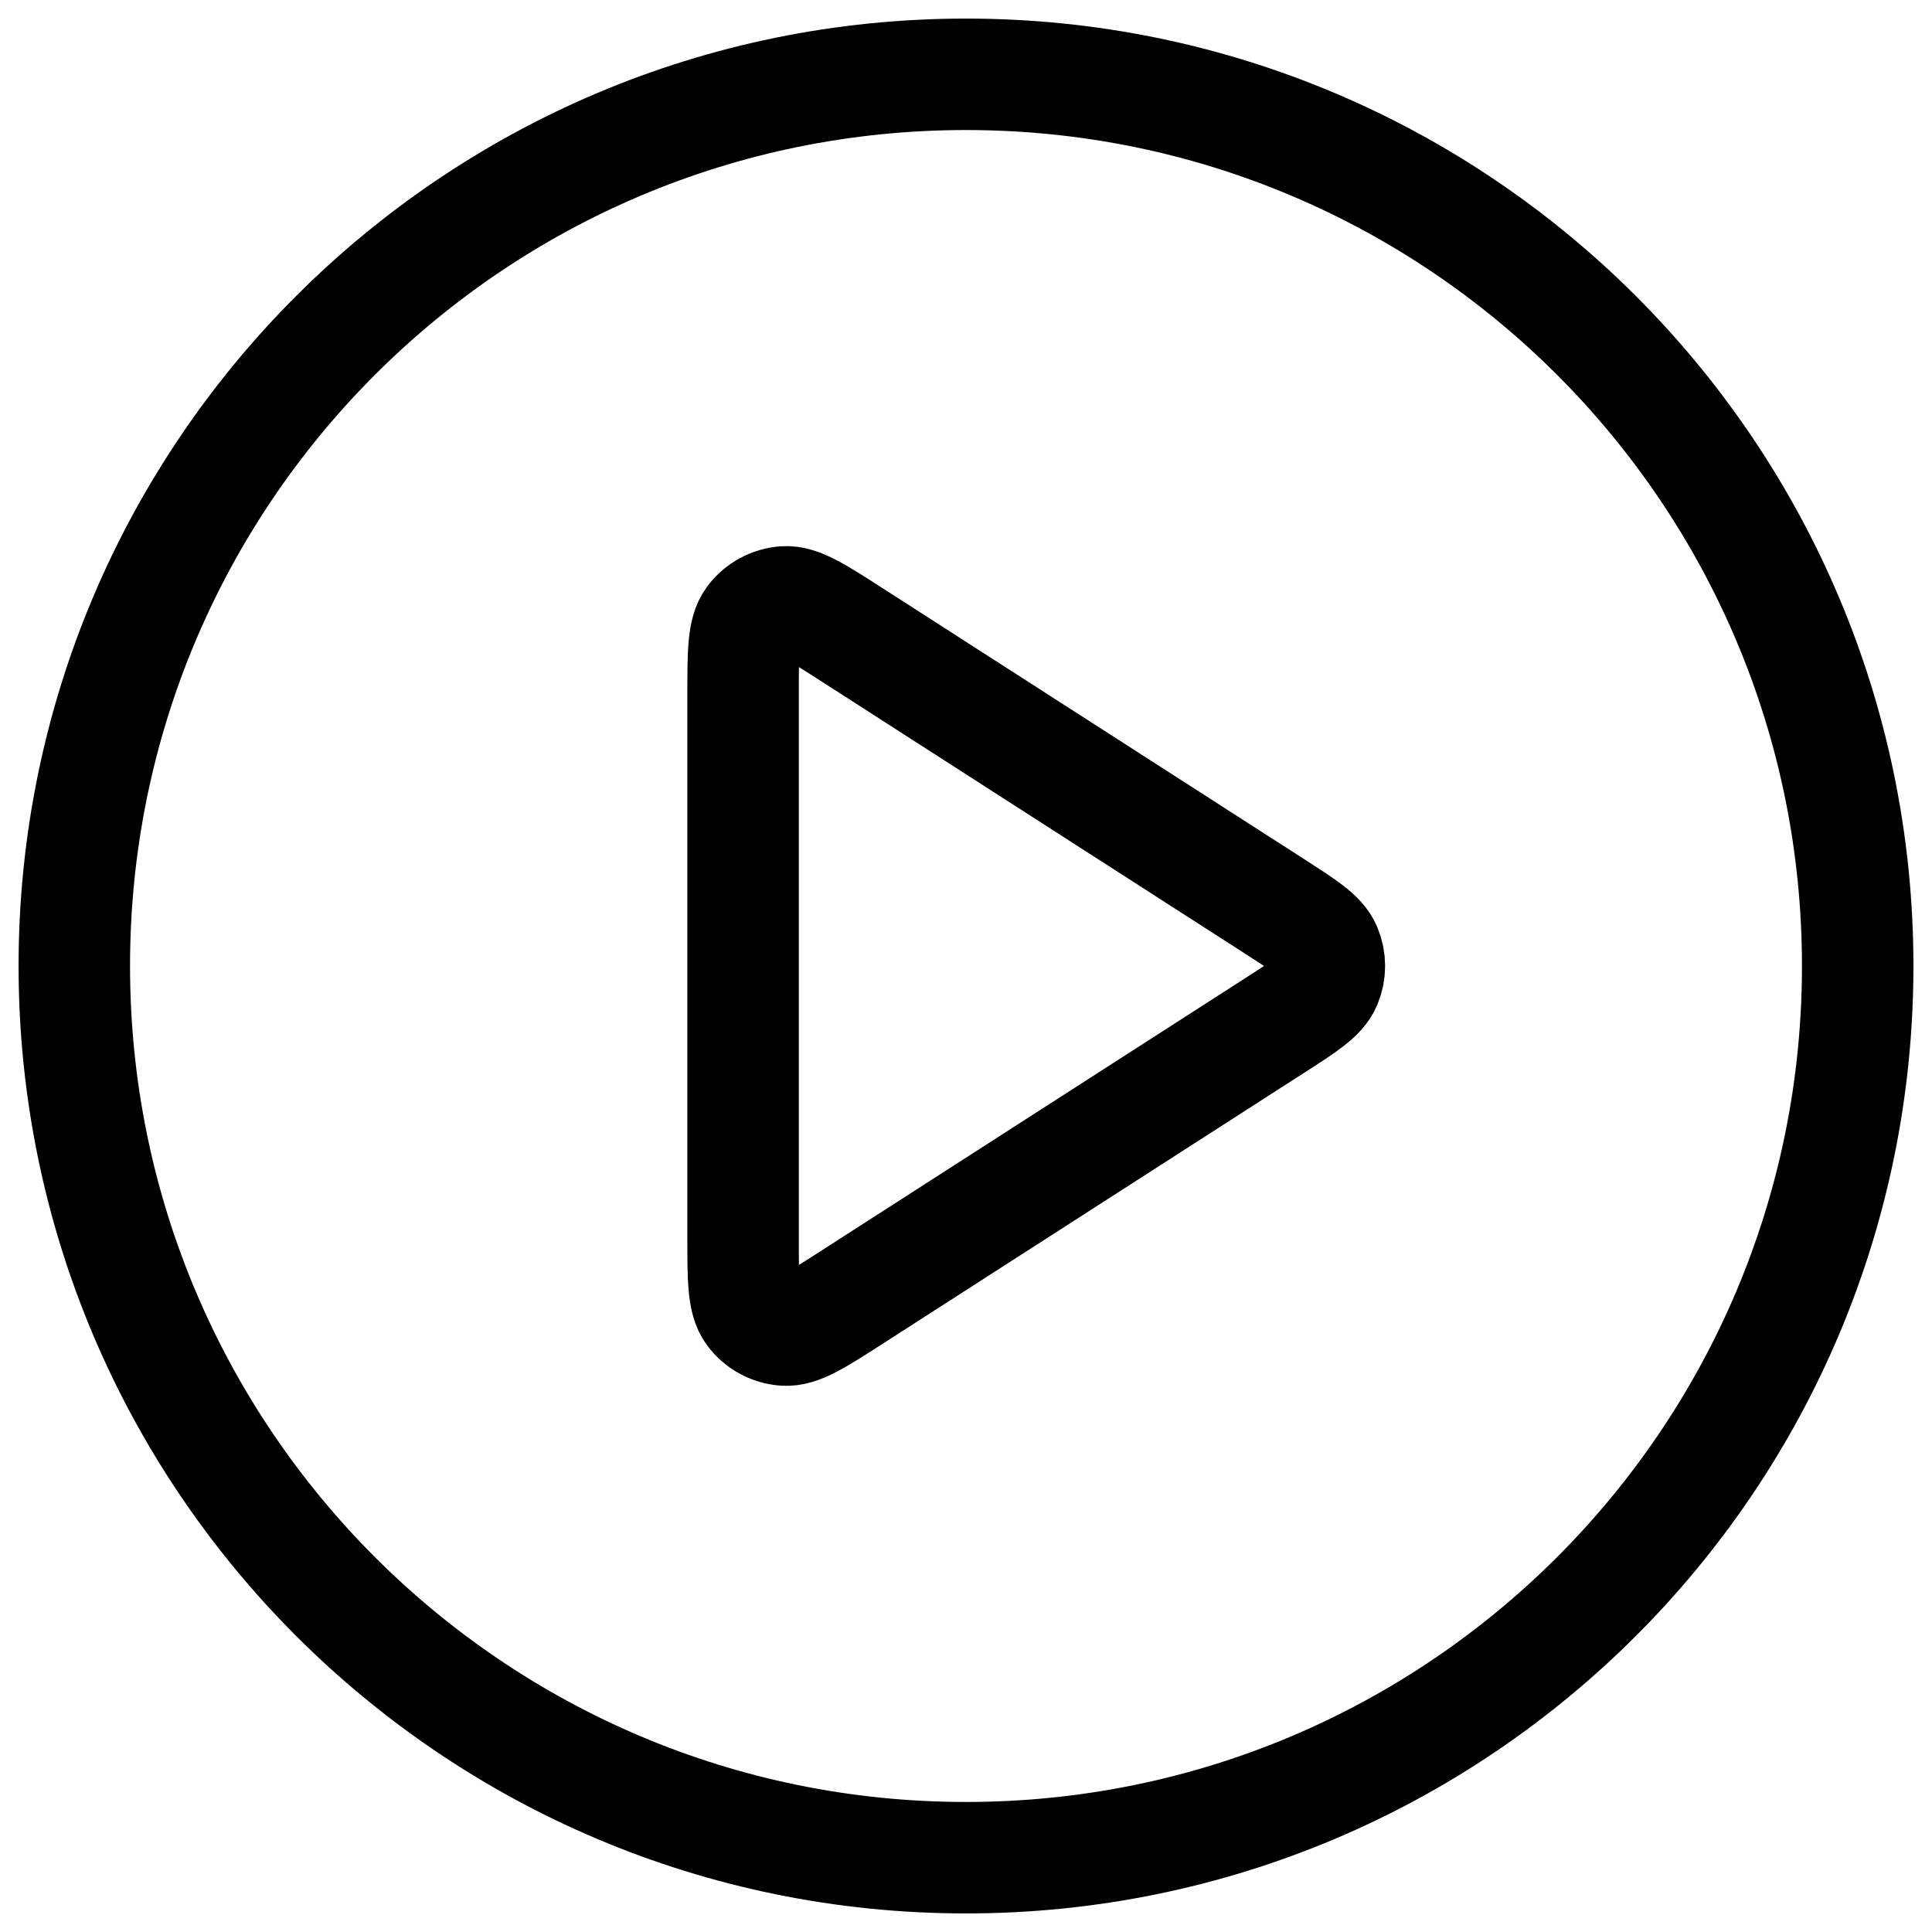
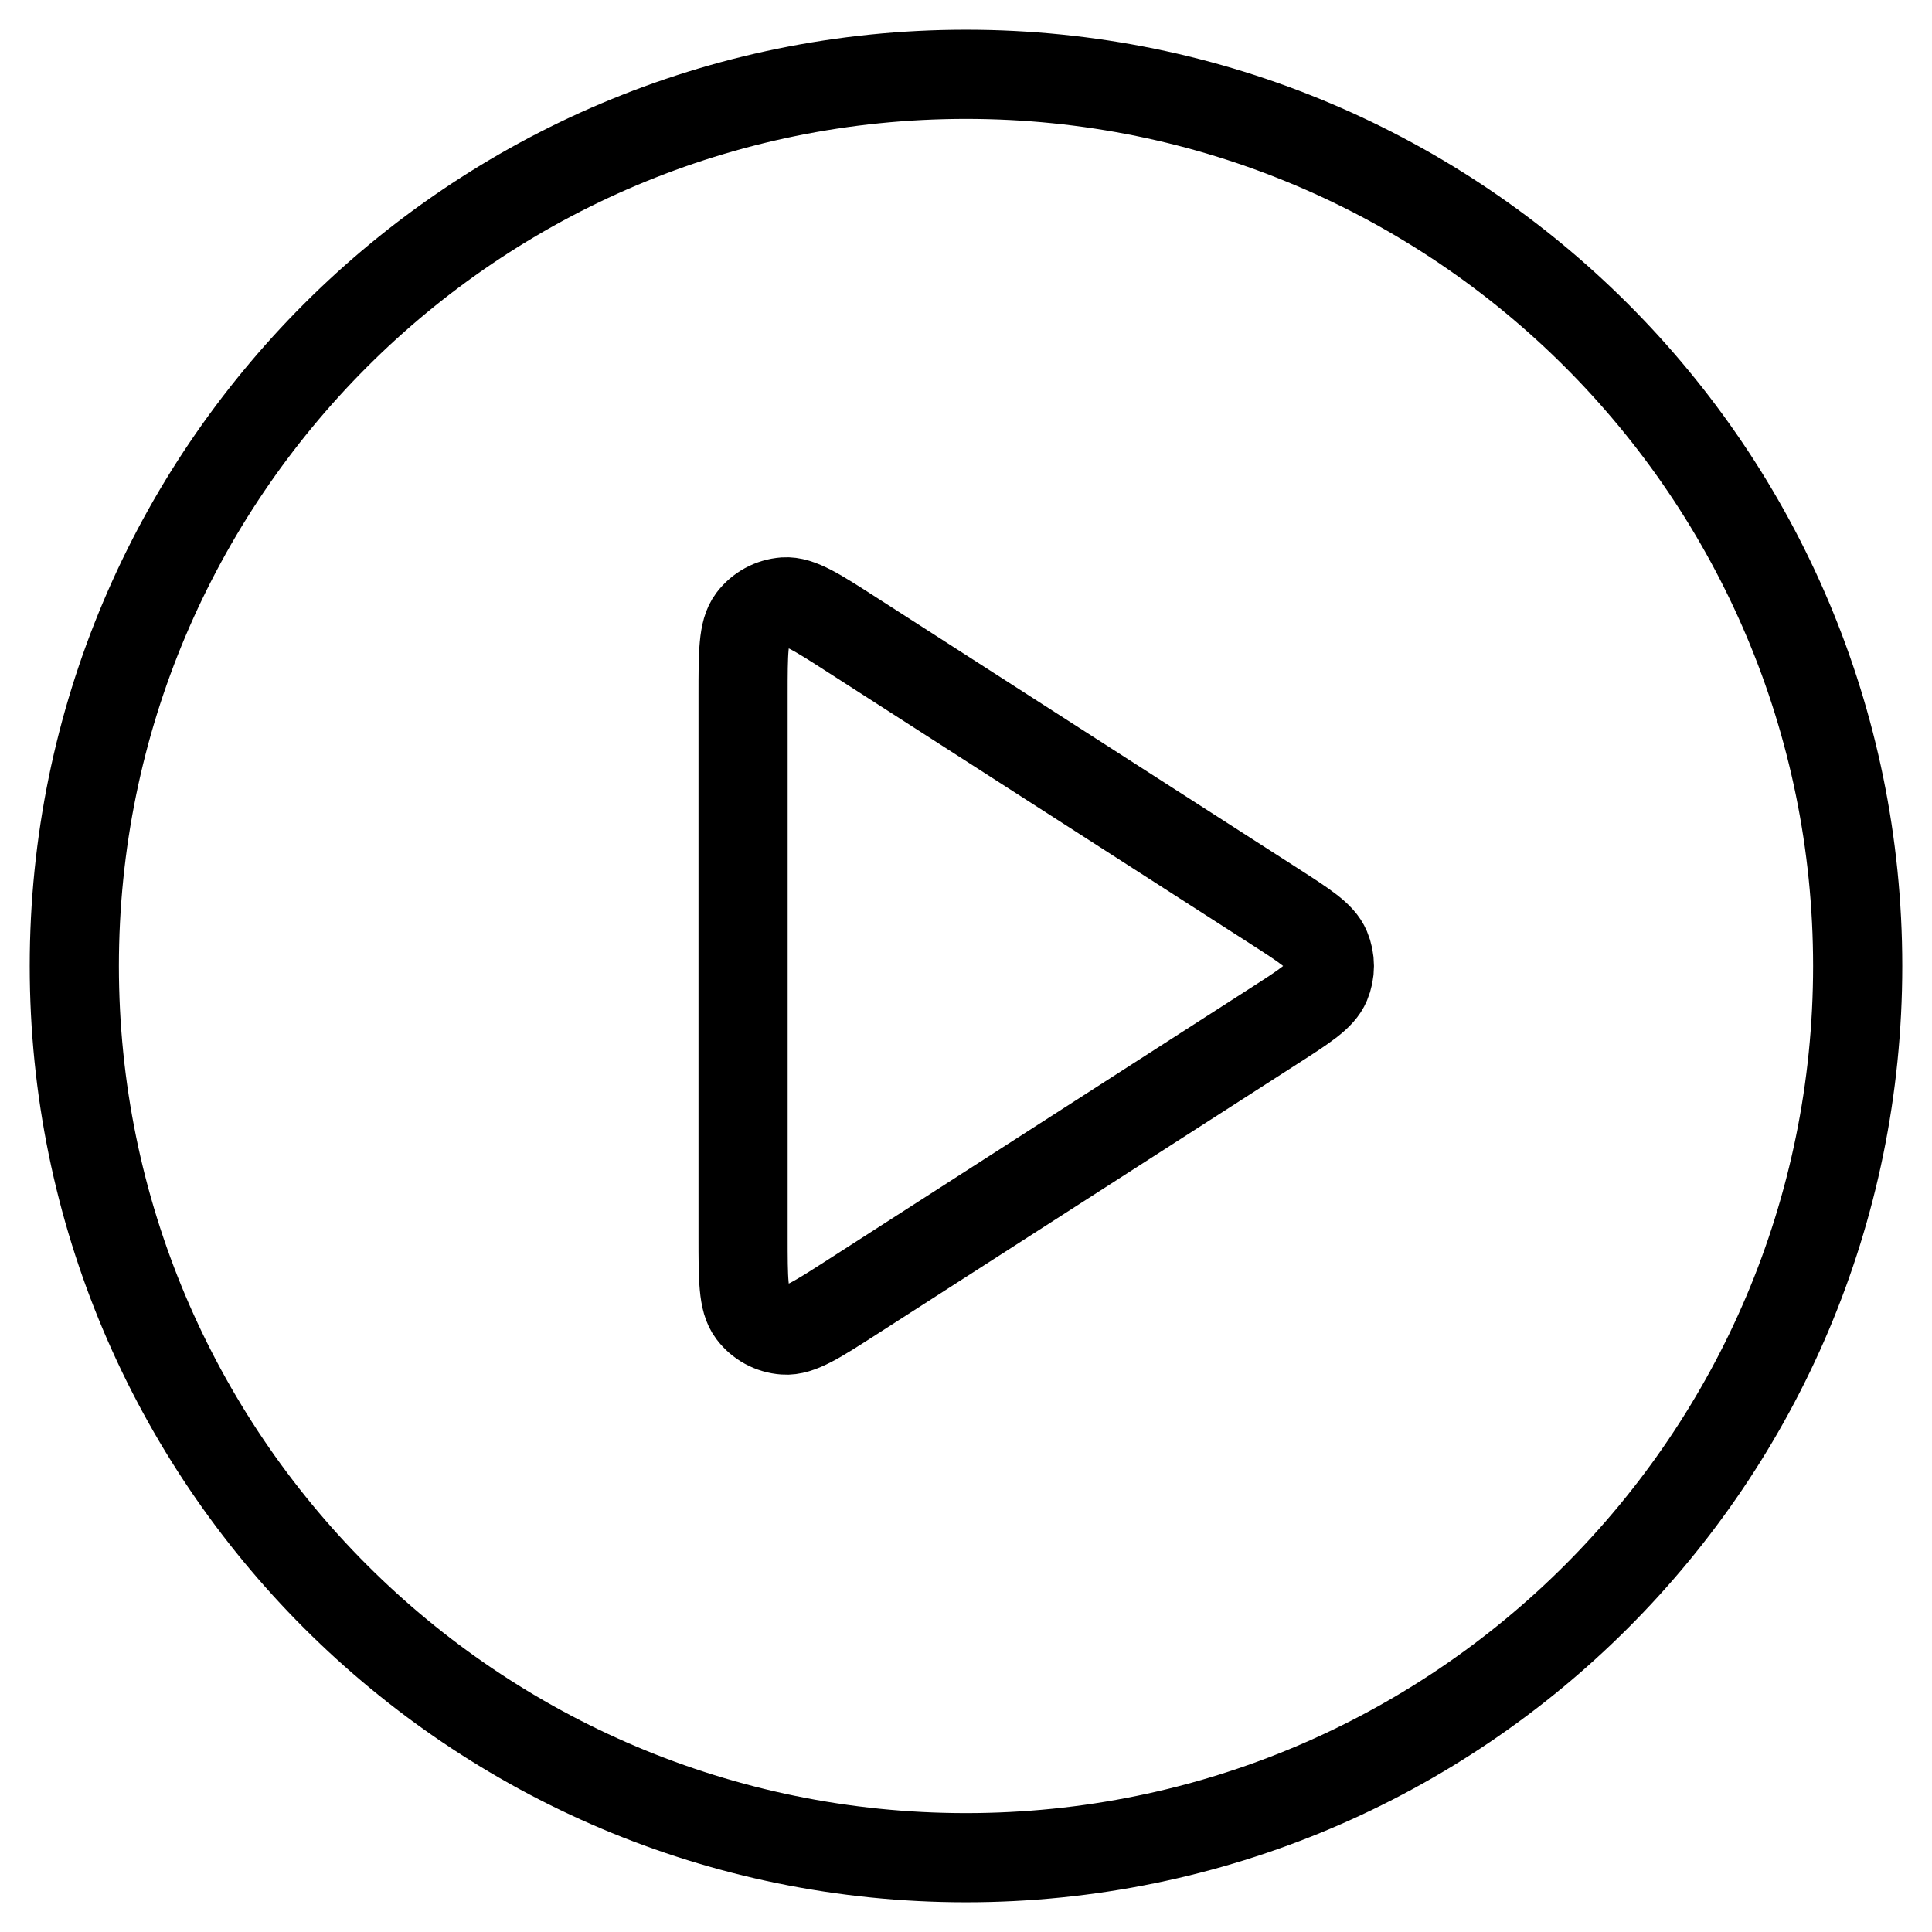
<svg xmlns="http://www.w3.org/2000/svg" width="26" height="26" viewBox="0 0 26 26" fill="none">
-   <path d="M13 25C19.627 25 25 19.627 25 13C25 6.372 19.627 1 13 1C6.373 1 1 6.372 1 13C1 19.627 6.373 25 13 25Z" stroke="black" stroke-width="1.5" stroke-linecap="round" stroke-linejoin="round" />
-   <path d="M10 9.358C10 8.786 10 8.499 10.12 8.339C10.224 8.2 10.384 8.113 10.557 8.1C10.757 8.086 10.997 8.241 11.479 8.551L17.144 12.192C17.562 12.461 17.771 12.595 17.843 12.766C17.906 12.916 17.906 13.084 17.843 13.233C17.771 13.404 17.562 13.539 17.144 13.807L11.479 17.449C10.997 17.759 10.757 17.914 10.557 17.899C10.384 17.887 10.224 17.8 10.12 17.66C10 17.501 10 17.214 10 16.642V9.358Z" stroke="black" stroke-width="1.5" stroke-linecap="round" stroke-linejoin="round" />
+   <path d="M13 25C19.627 25 25 19.627 25 13C25 6.372 19.627 1 13 1C6.373 1 1 6.372 1 13C1 19.627 6.373 25 13 25Z" stroke="black" stroke-width="1.2" stroke-linecap="round" stroke-linejoin="round" />
+   <path d="M10 9.358C10 8.786 10 8.499 10.12 8.339C10.224 8.2 10.384 8.113 10.557 8.1C10.757 8.086 10.997 8.241 11.479 8.551L17.144 12.192C17.562 12.461 17.771 12.595 17.843 12.766C17.906 12.916 17.906 13.084 17.843 13.233C17.771 13.404 17.562 13.539 17.144 13.807L11.479 17.449C10.997 17.759 10.757 17.914 10.557 17.899C10.384 17.887 10.224 17.8 10.12 17.66C10 17.501 10 17.214 10 16.642V9.358Z" stroke="black" stroke-width="1.2" stroke-linecap="round" stroke-linejoin="round" />
</svg>
